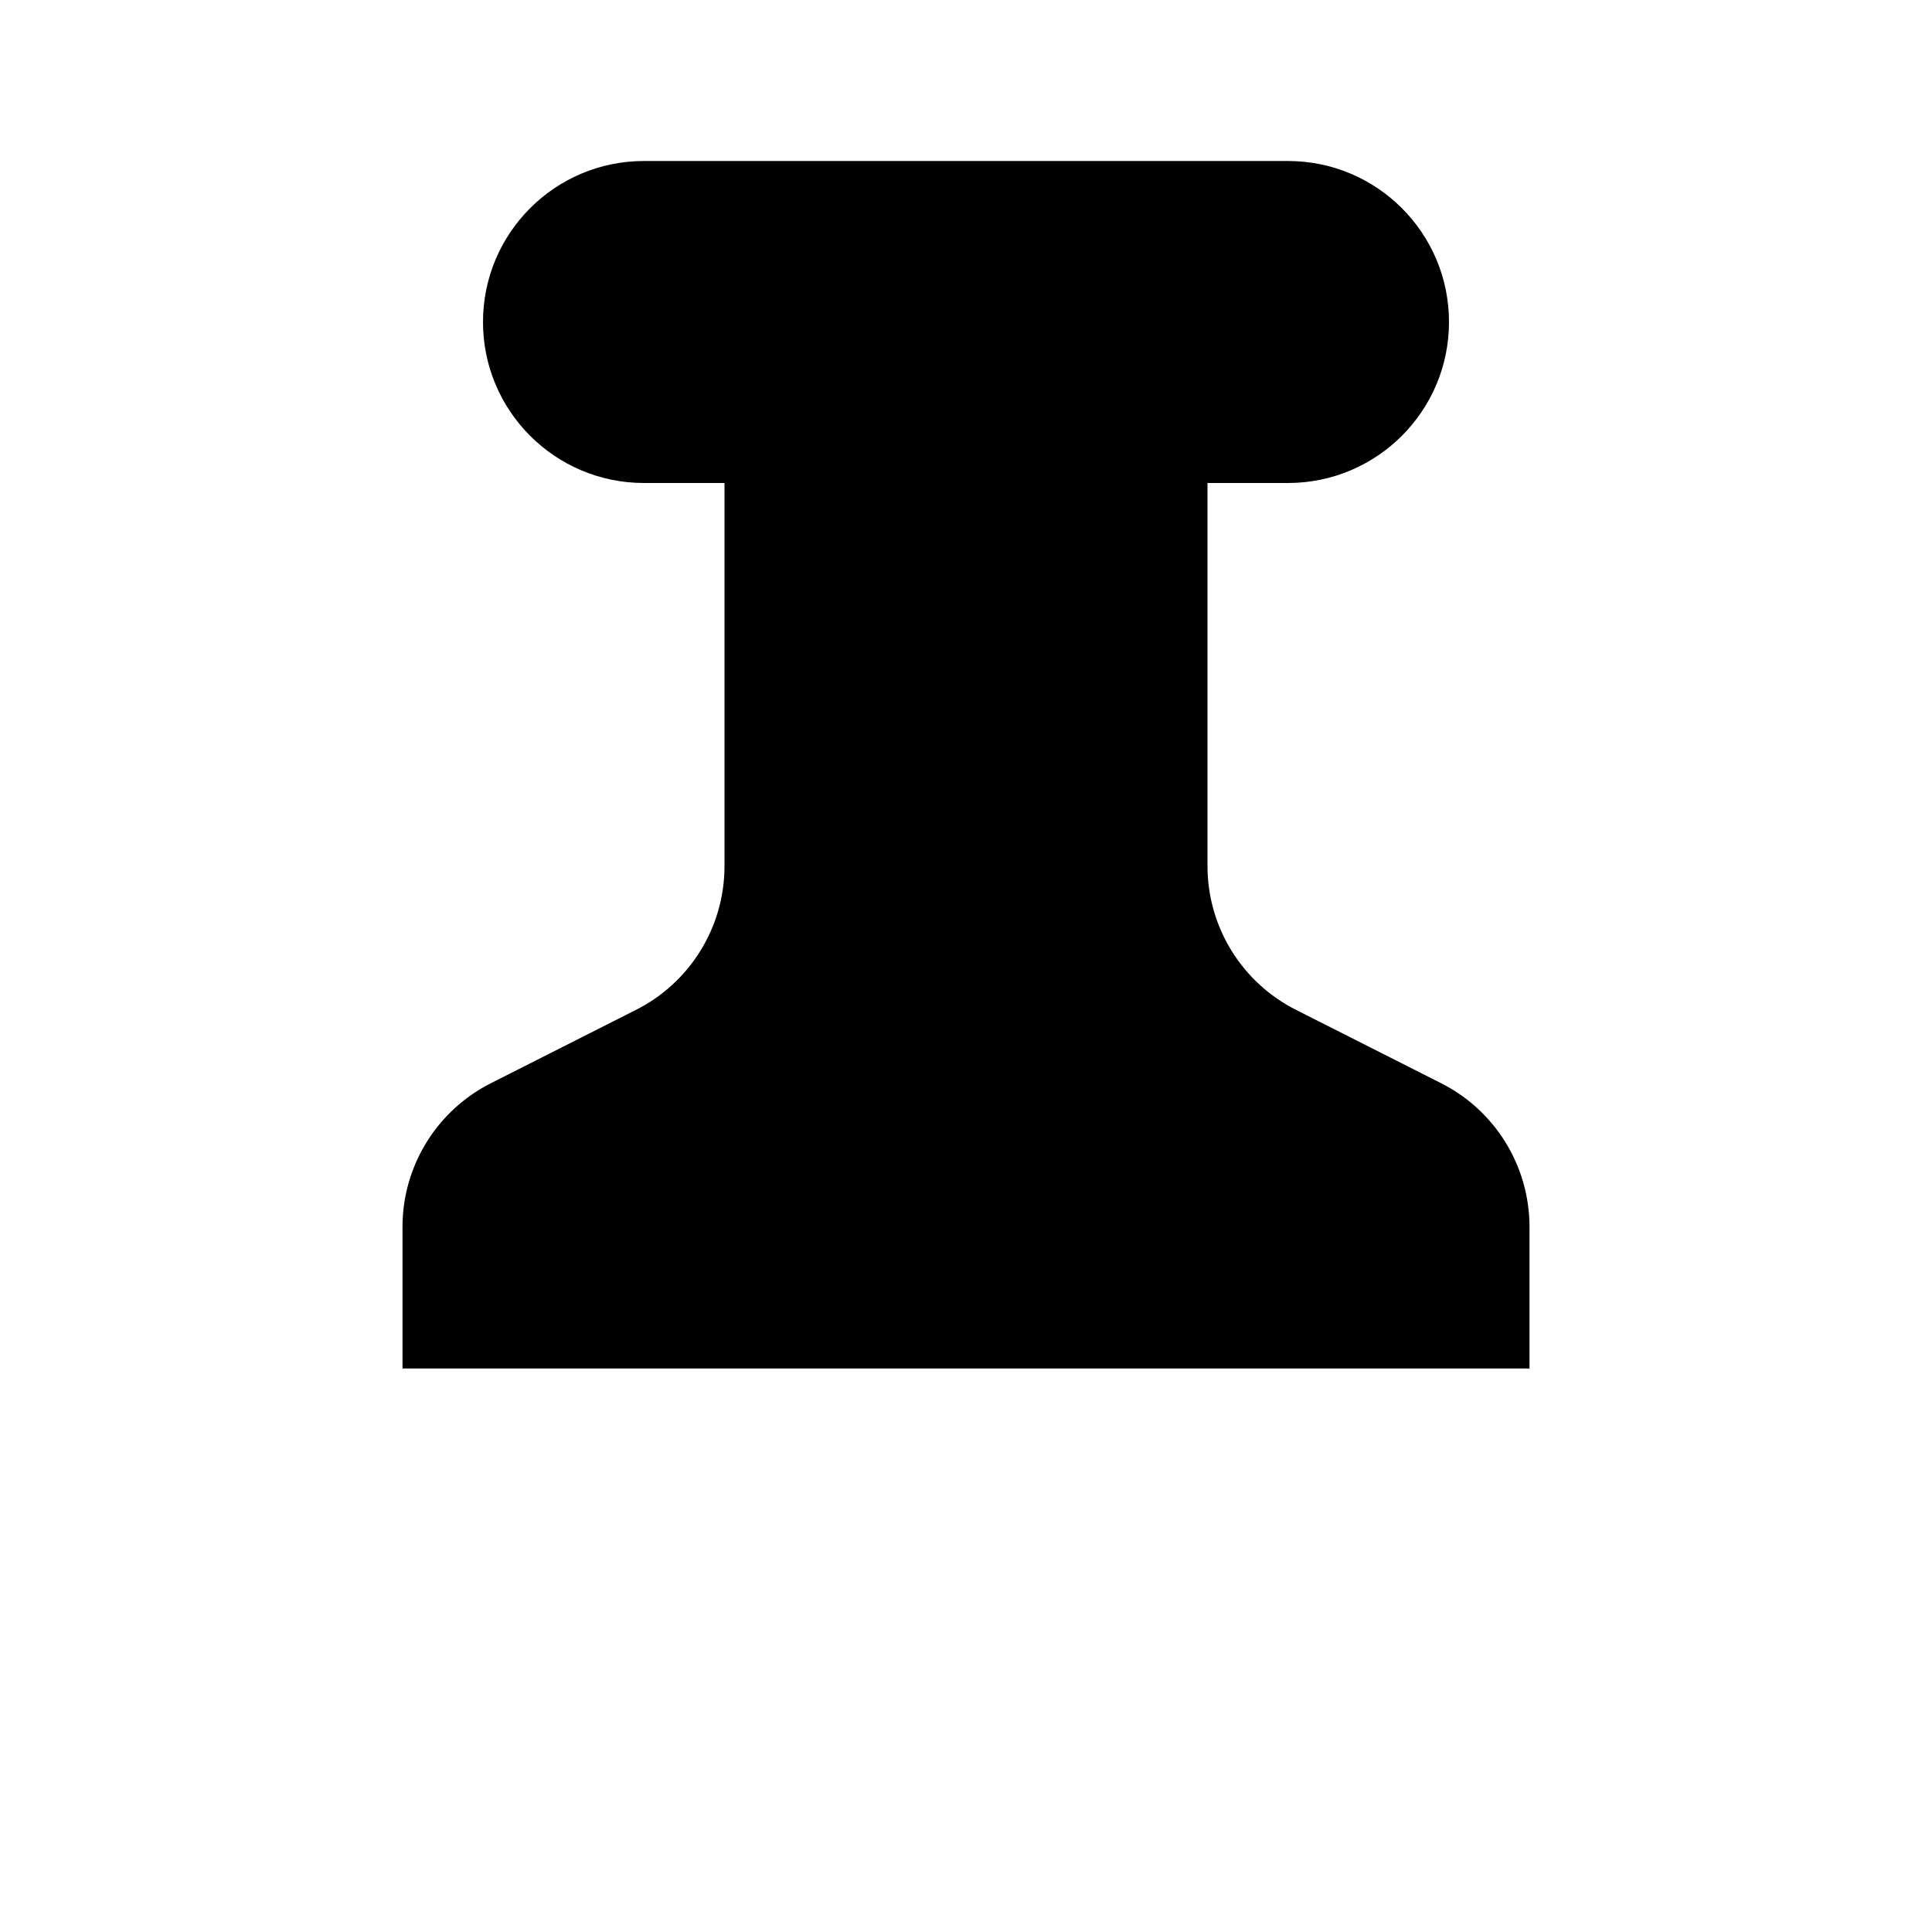
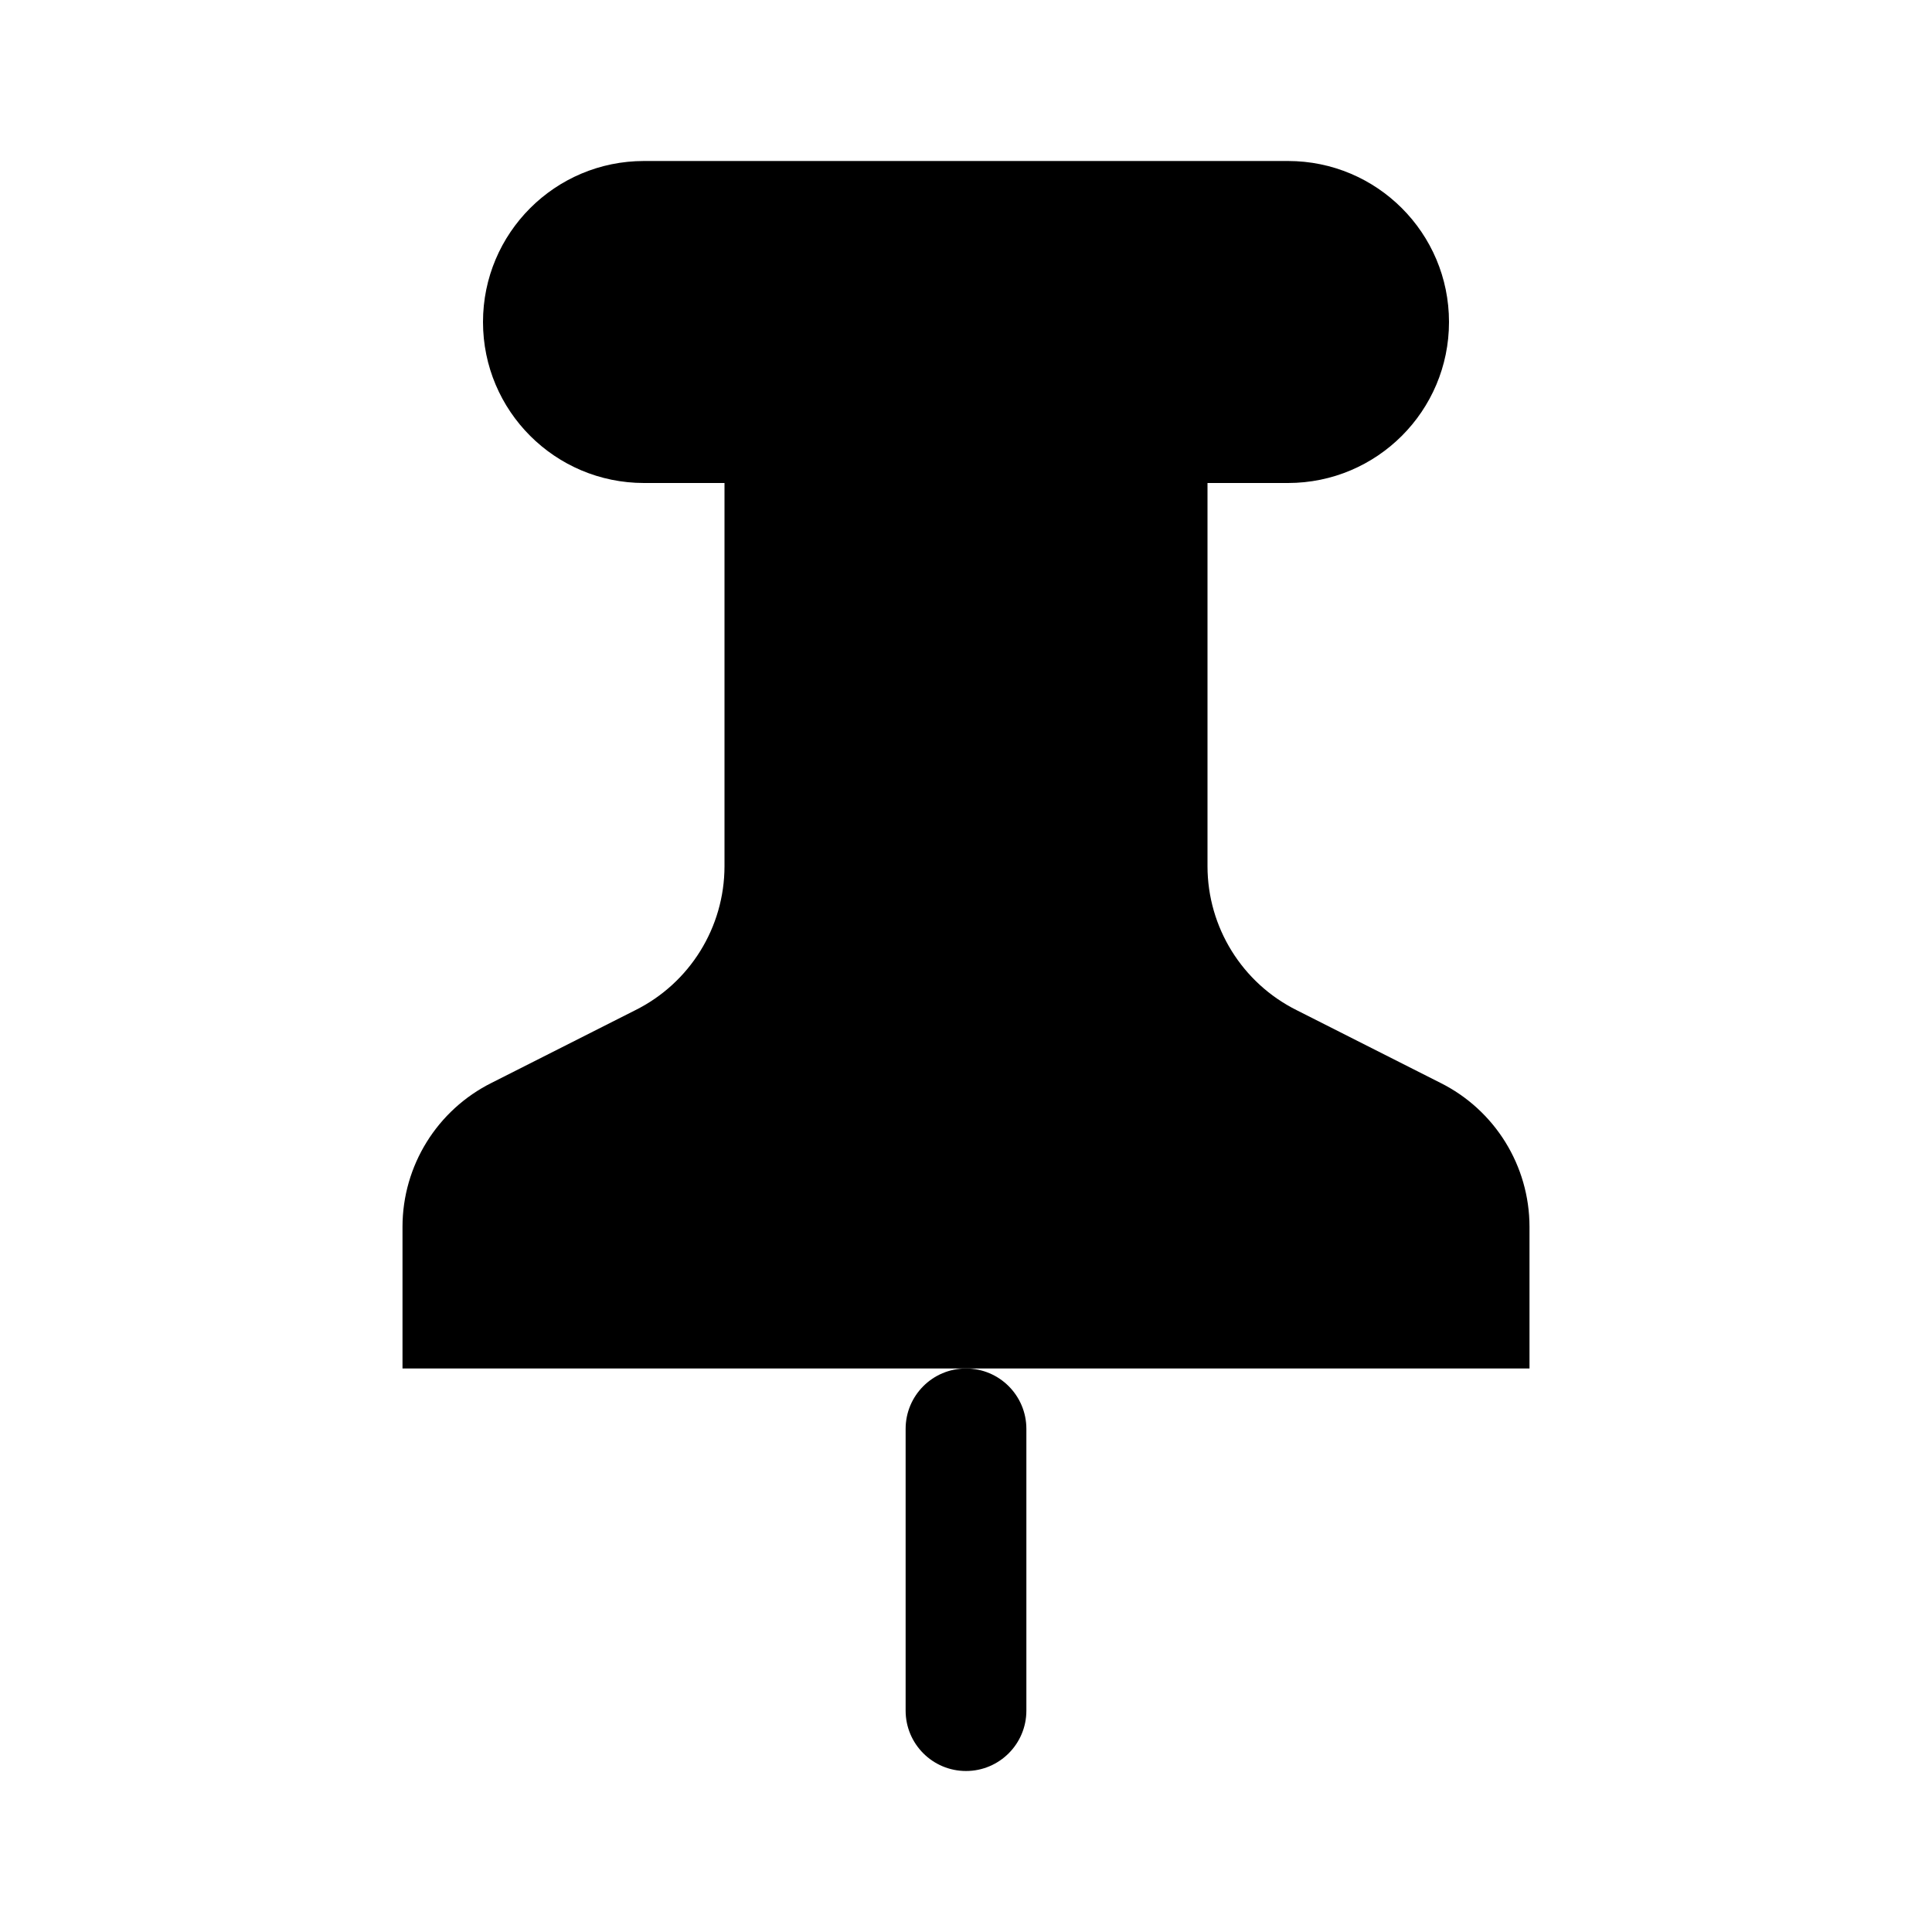
<svg viewBox="0 0 24 24" width="24" height="24" fill="currentColor" stroke="none">
-   <path d="M12 17v5M5 17h14v-1.76a2 2 0 0 0-1.11-1.79l-1.78-.9A2 2 0 0 1 15 10.76V6h1a2 2 0 0 0 0-4H8a2 2 0 0 0 0 4h1v4.76a2 2 0 0 1-1.11 1.79l-1.78.9A2 2 0 0 0 5 15.24Z" />
+   <rect x="11.25" y="17" width="1.5" height="5" rx="0.75" />
+   <path d="M5 17h14v-1.76a2 2 0 0 0-1.11-1.79l-1.78-.9A2 2 0 0 1 15 10.76V6h1a2 2 0 0 0 0-4H8a2 2 0 0 0 0 4h1v4.76a2 2 0 0 1-1.11 1.79l-1.78.9A2 2 0 0 0 5 15.24Z" />
</svg>
